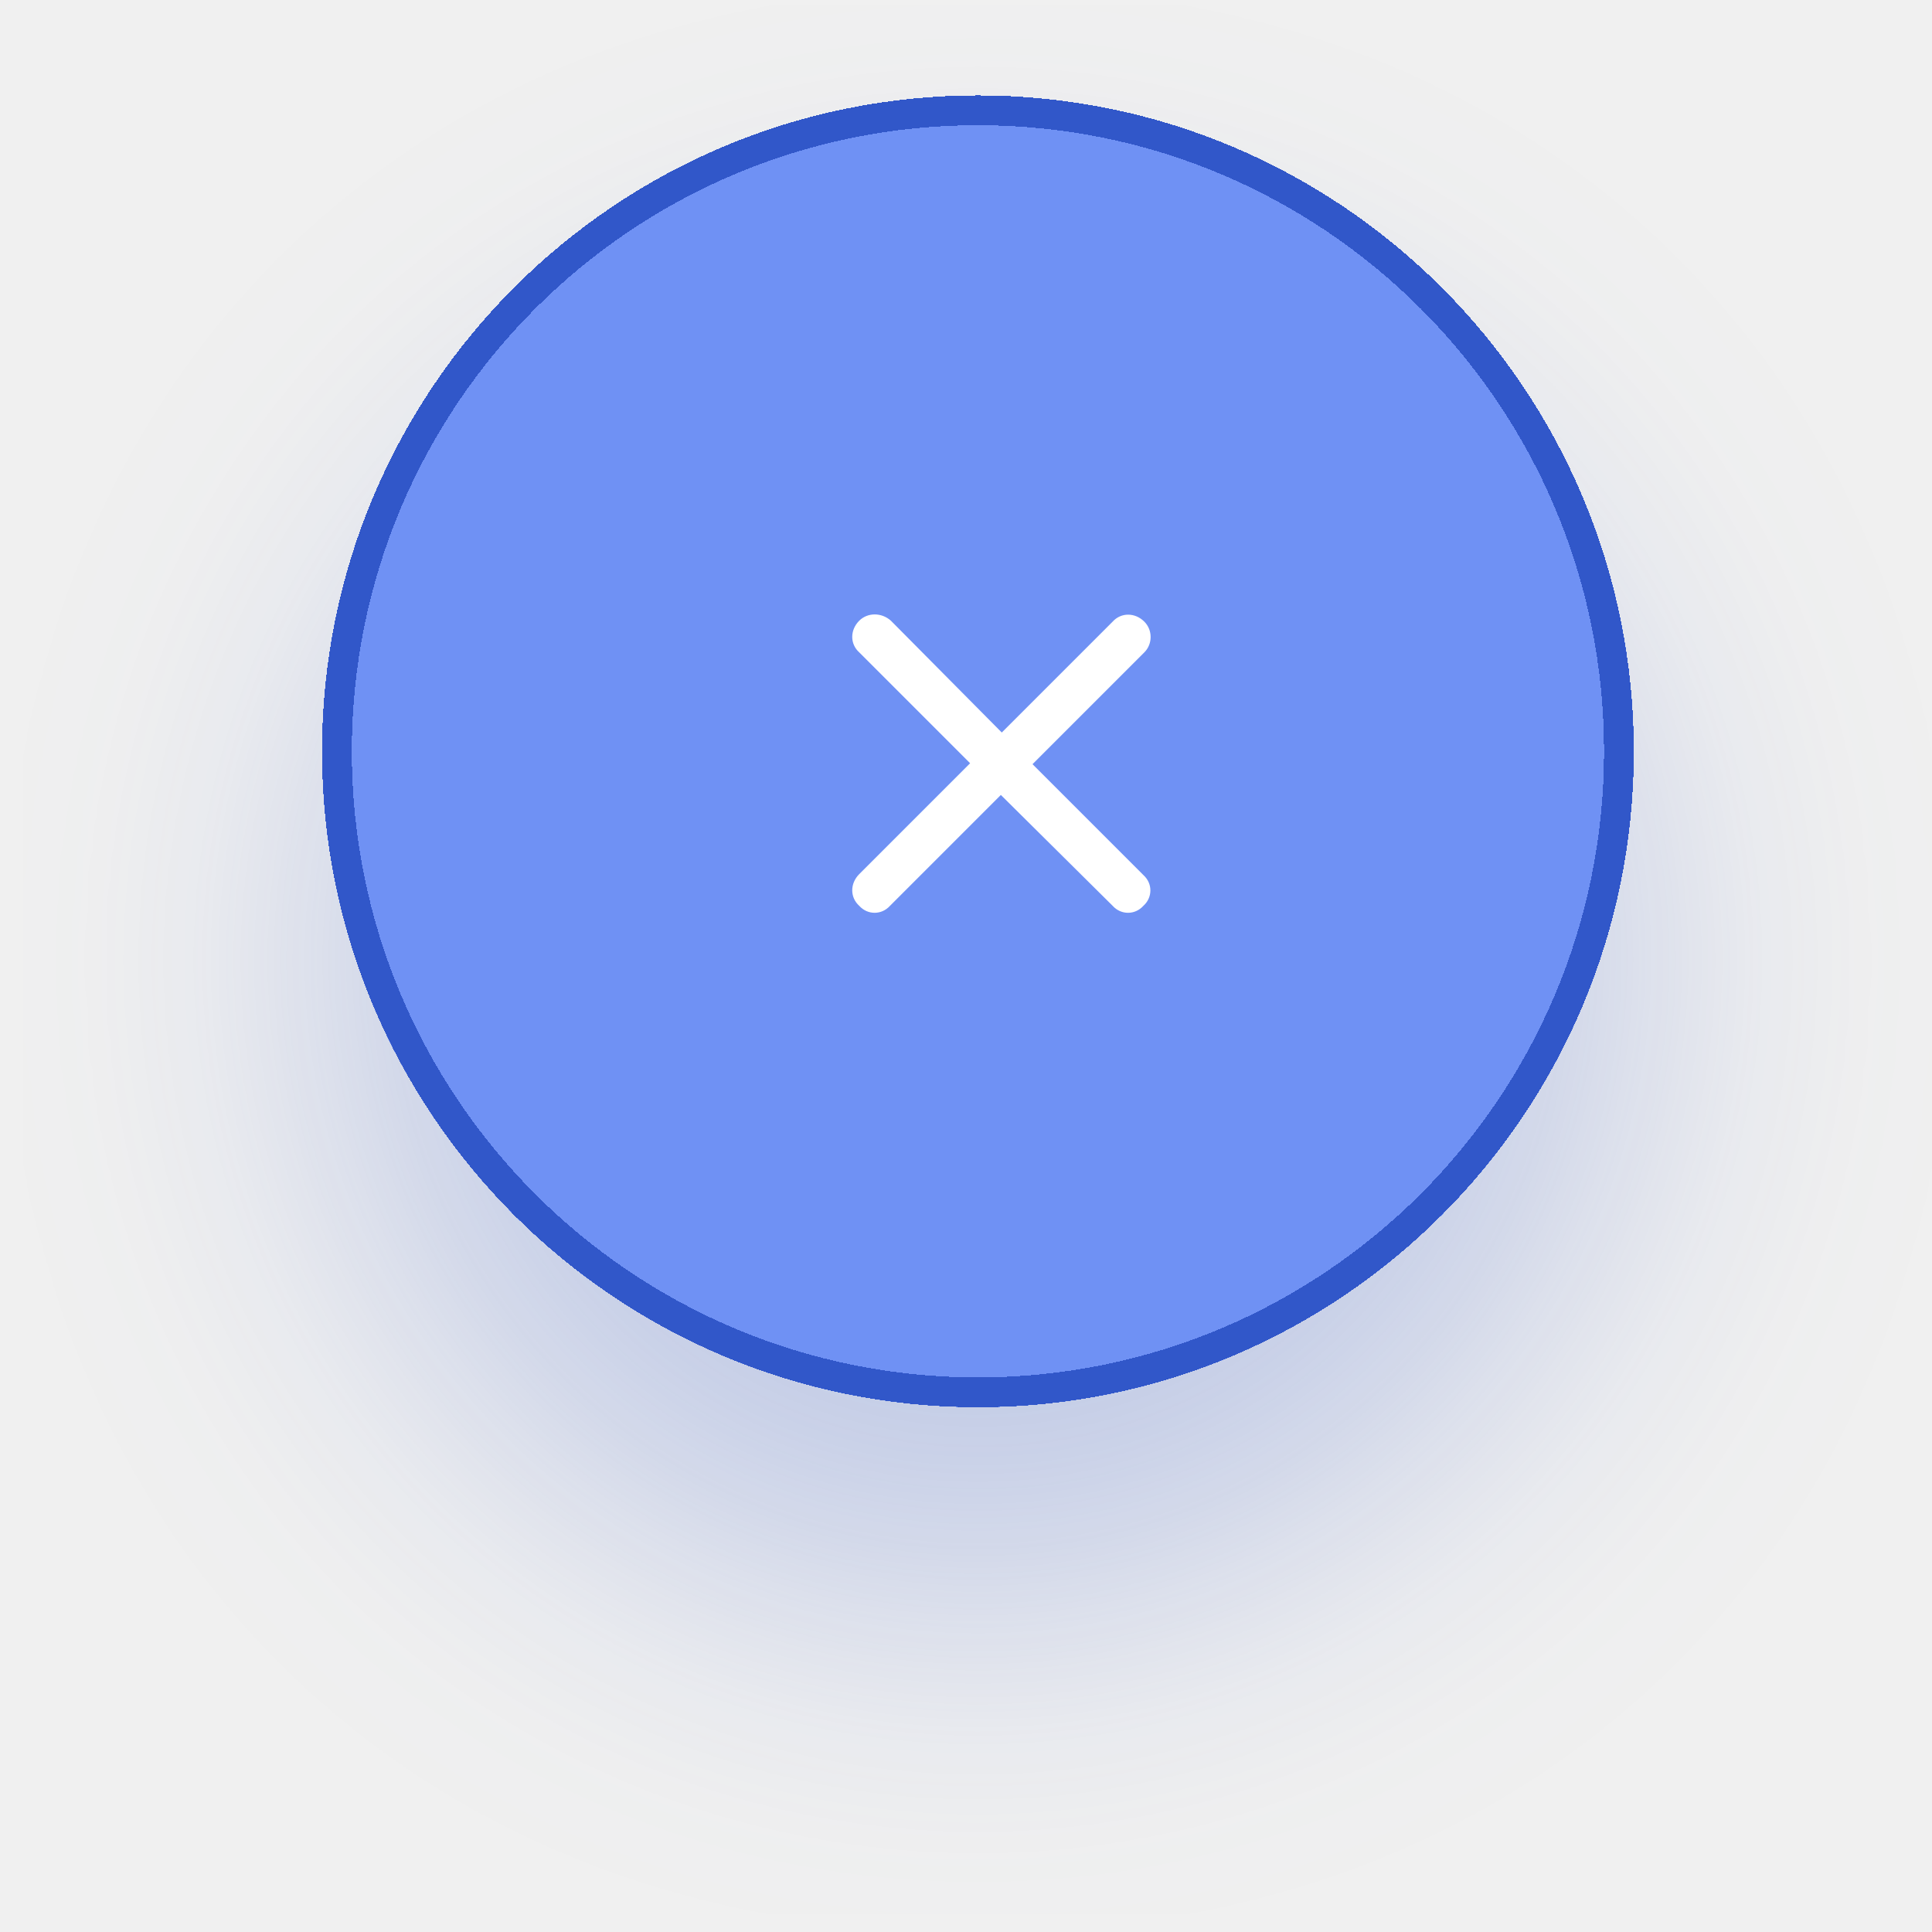
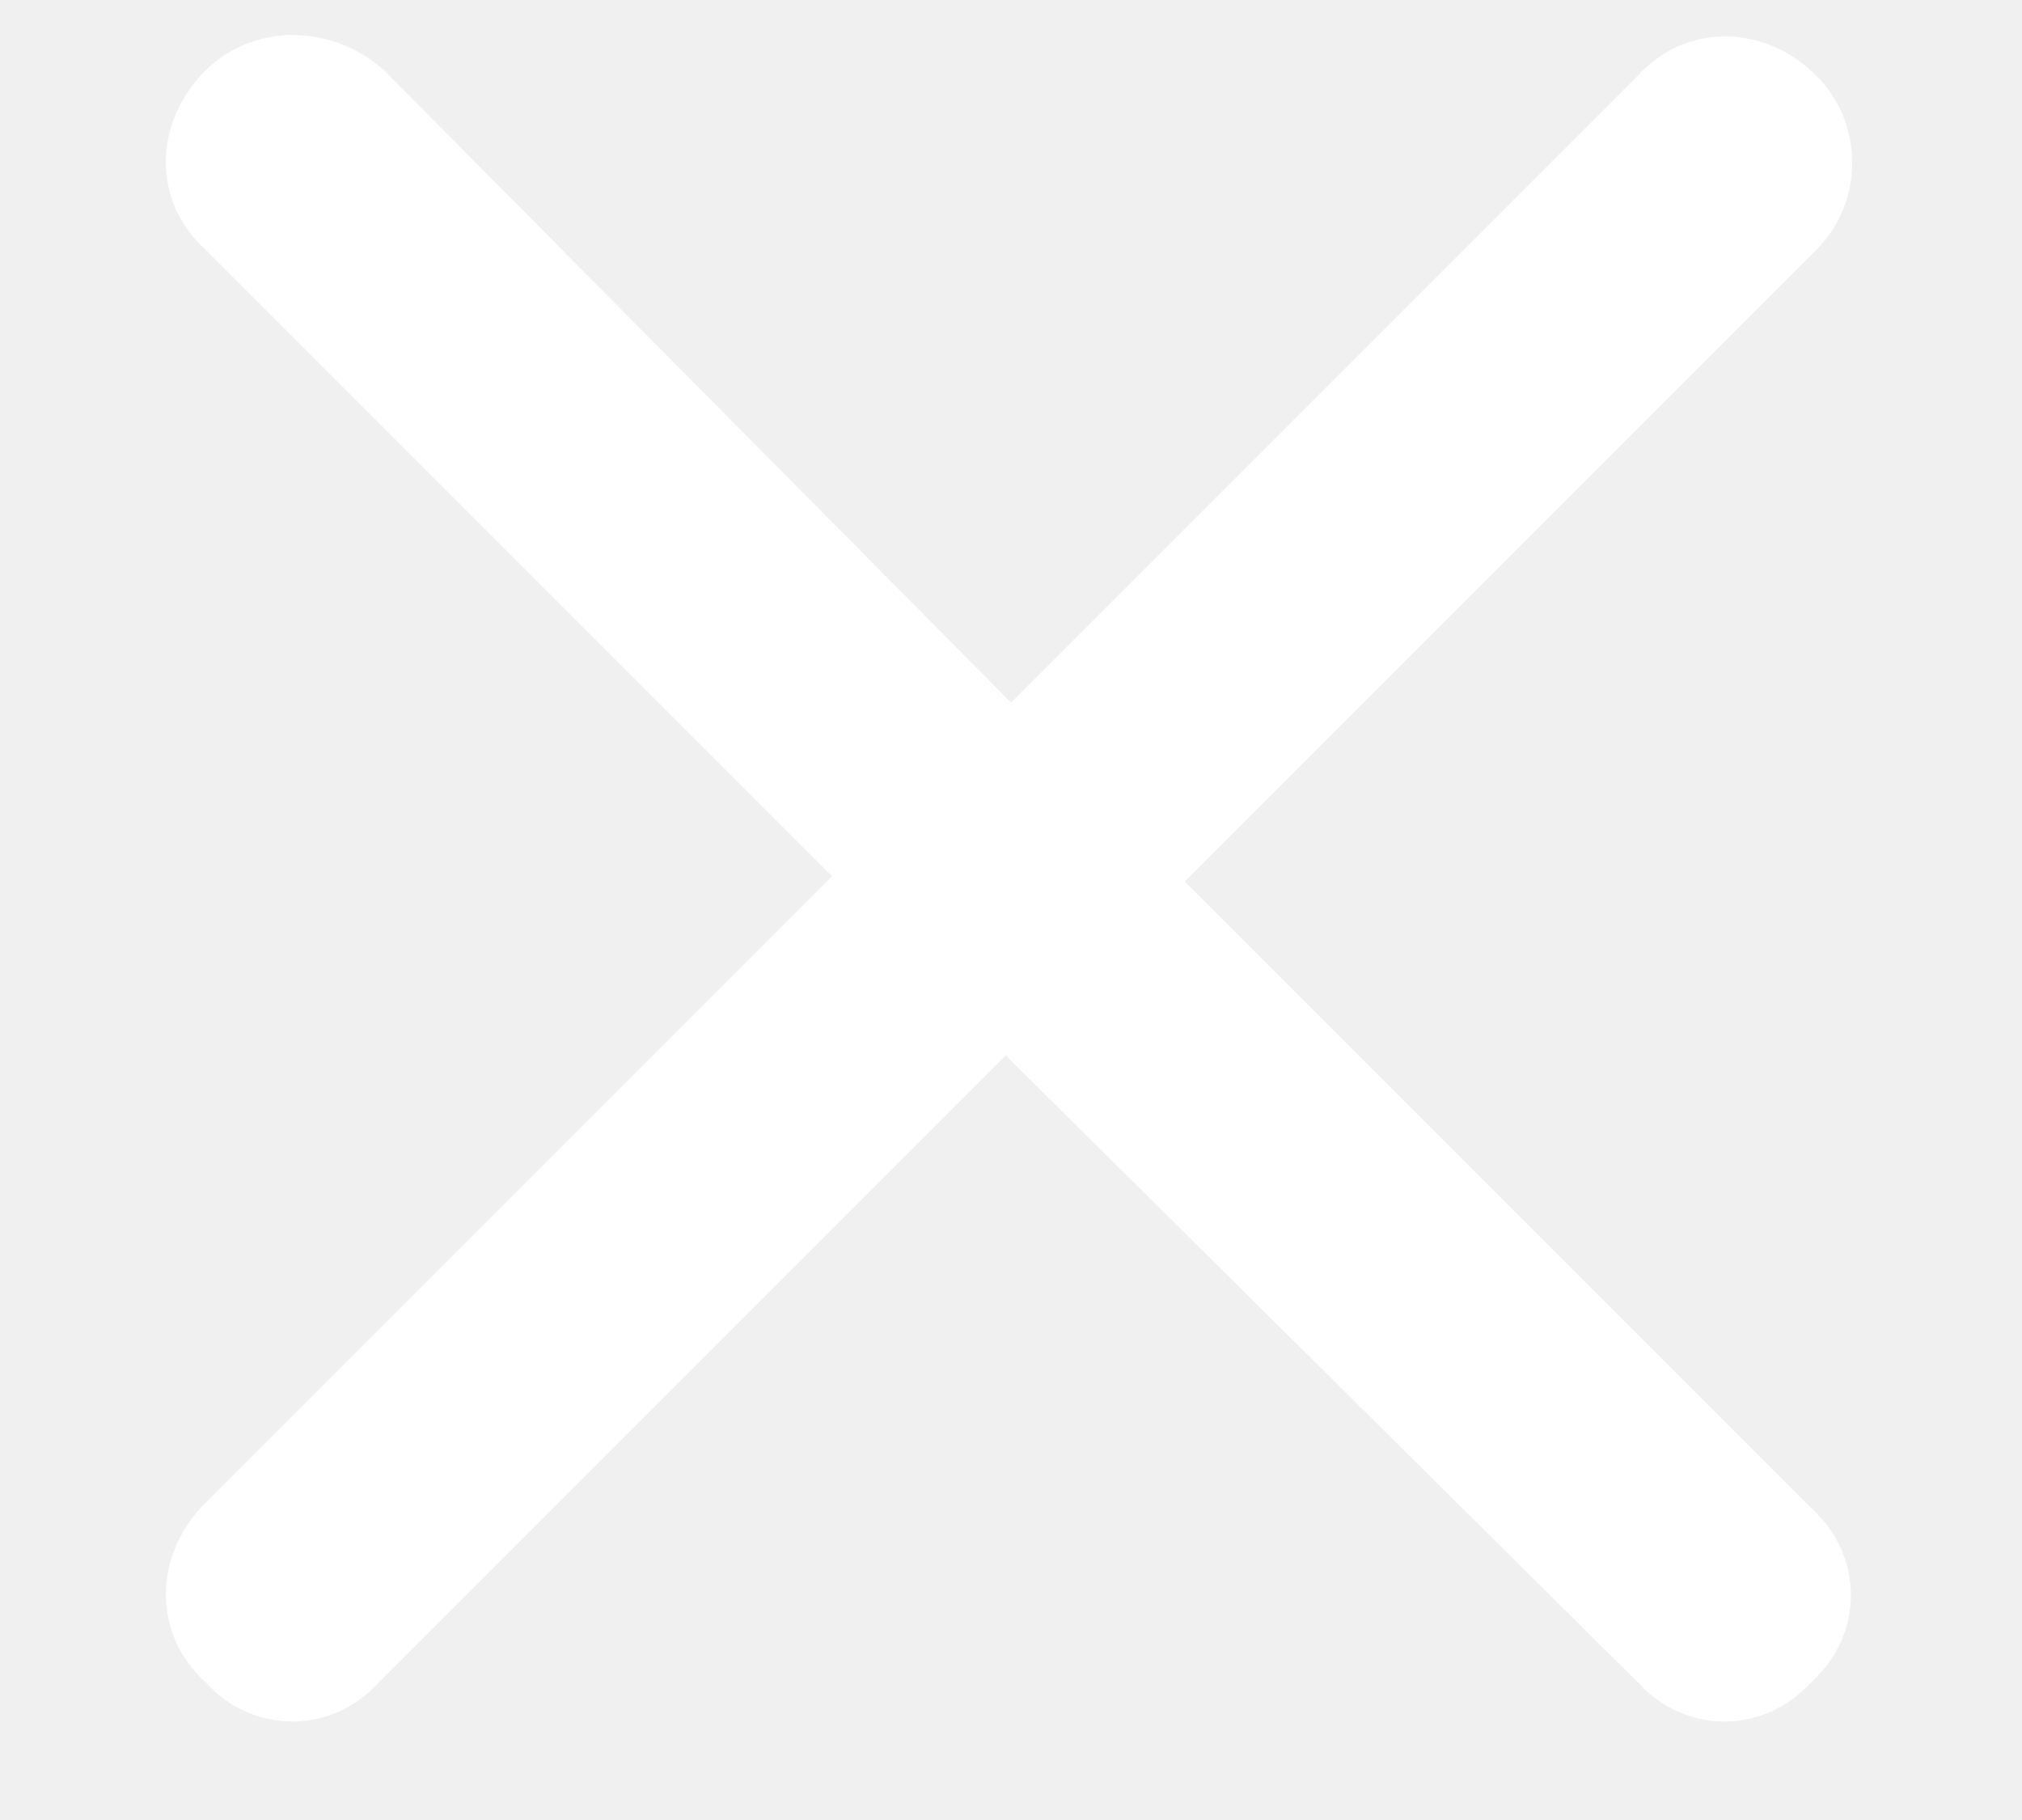
- <svg xmlns="http://www.w3.org/2000/svg" width="54" height="54" viewBox="0 0 54 54" fill="none">
-   <g filter="url(#filter0_d_112_1093)">
-     <rect x="9" y="2.667" width="36.667" height="36.667" rx="18.333" fill="#6F91F4" shape-rendering="crispEdges" />
-     <path d="M31.984 18.234L28.859 21.359L31.958 24.458C32.219 24.693 32.219 25.083 31.958 25.318C31.724 25.578 31.333 25.578 31.099 25.318L27.974 22.219L24.875 25.318C24.641 25.578 24.25 25.578 24.016 25.318C23.755 25.083 23.755 24.693 24.016 24.432L27.115 21.333L24.016 18.234C23.755 18 23.755 17.609 24.016 17.349C24.25 17.115 24.641 17.115 24.901 17.349L28 20.474L31.099 17.375C31.333 17.115 31.724 17.115 31.984 17.375C32.219 17.609 32.219 18 31.984 18.234Z" fill="white" />
-     <rect x="9.417" y="3.083" width="35.833" height="35.833" rx="17.917" stroke="#3157C9" stroke-width="0.833" shape-rendering="crispEdges" />
-   </g>
-   <defs>
-     <filter id="filter0_d_112_1093" x="0.667" y="0.167" width="53.333" height="53.333" filterUnits="userSpaceOnUse" color-interpolation-filters="sRGB">
-       <feFlood flood-opacity="0" result="BackgroundImageFix" />
-       <feColorMatrix in="SourceAlpha" type="matrix" values="0 0 0 0 0 0 0 0 0 0 0 0 0 0 0 0 0 0 127 0" result="hardAlpha" />
-       <feOffset dy="5.833" />
-       <feGaussianBlur stdDeviation="4.167" />
-       <feComposite in2="hardAlpha" operator="out" />
-       <feColorMatrix type="matrix" values="0 0 0 0 0.232 0 0 0 0 0.376 0 0 0 0 0.796 0 0 0 0.25 0" />
-       <feBlend mode="normal" in2="BackgroundImageFix" result="effect1_dropShadow_112_1093" />
-       <feBlend mode="normal" in="SourceGraphic" in2="effect1_dropShadow_112_1093" result="shape" />
-     </filter>
-   </defs>
+ <svg xmlns="http://www.w3.org/2000/svg" width="10" height="9" viewBox="0 0 10 9" fill="none">
+   <path d="M8.984 1.234L5.859 4.359L8.958 7.458C9.219 7.693 9.219 8.083 8.958 8.318C8.724 8.578 8.333 8.578 8.099 8.318L4.974 5.219L1.875 8.318C1.641 8.578 1.25 8.578 1.016 8.318C0.755 8.083 0.755 7.693 1.016 7.432L4.115 4.333L1.016 1.234C0.755 1 0.755 0.609 1.016 0.349C1.25 0.115 1.641 0.115 1.901 0.349L5 3.474L8.099 0.375C8.333 0.115 8.724 0.115 8.984 0.375C9.219 0.609 9.219 1 8.984 1.234Z" fill="white" />
</svg>
